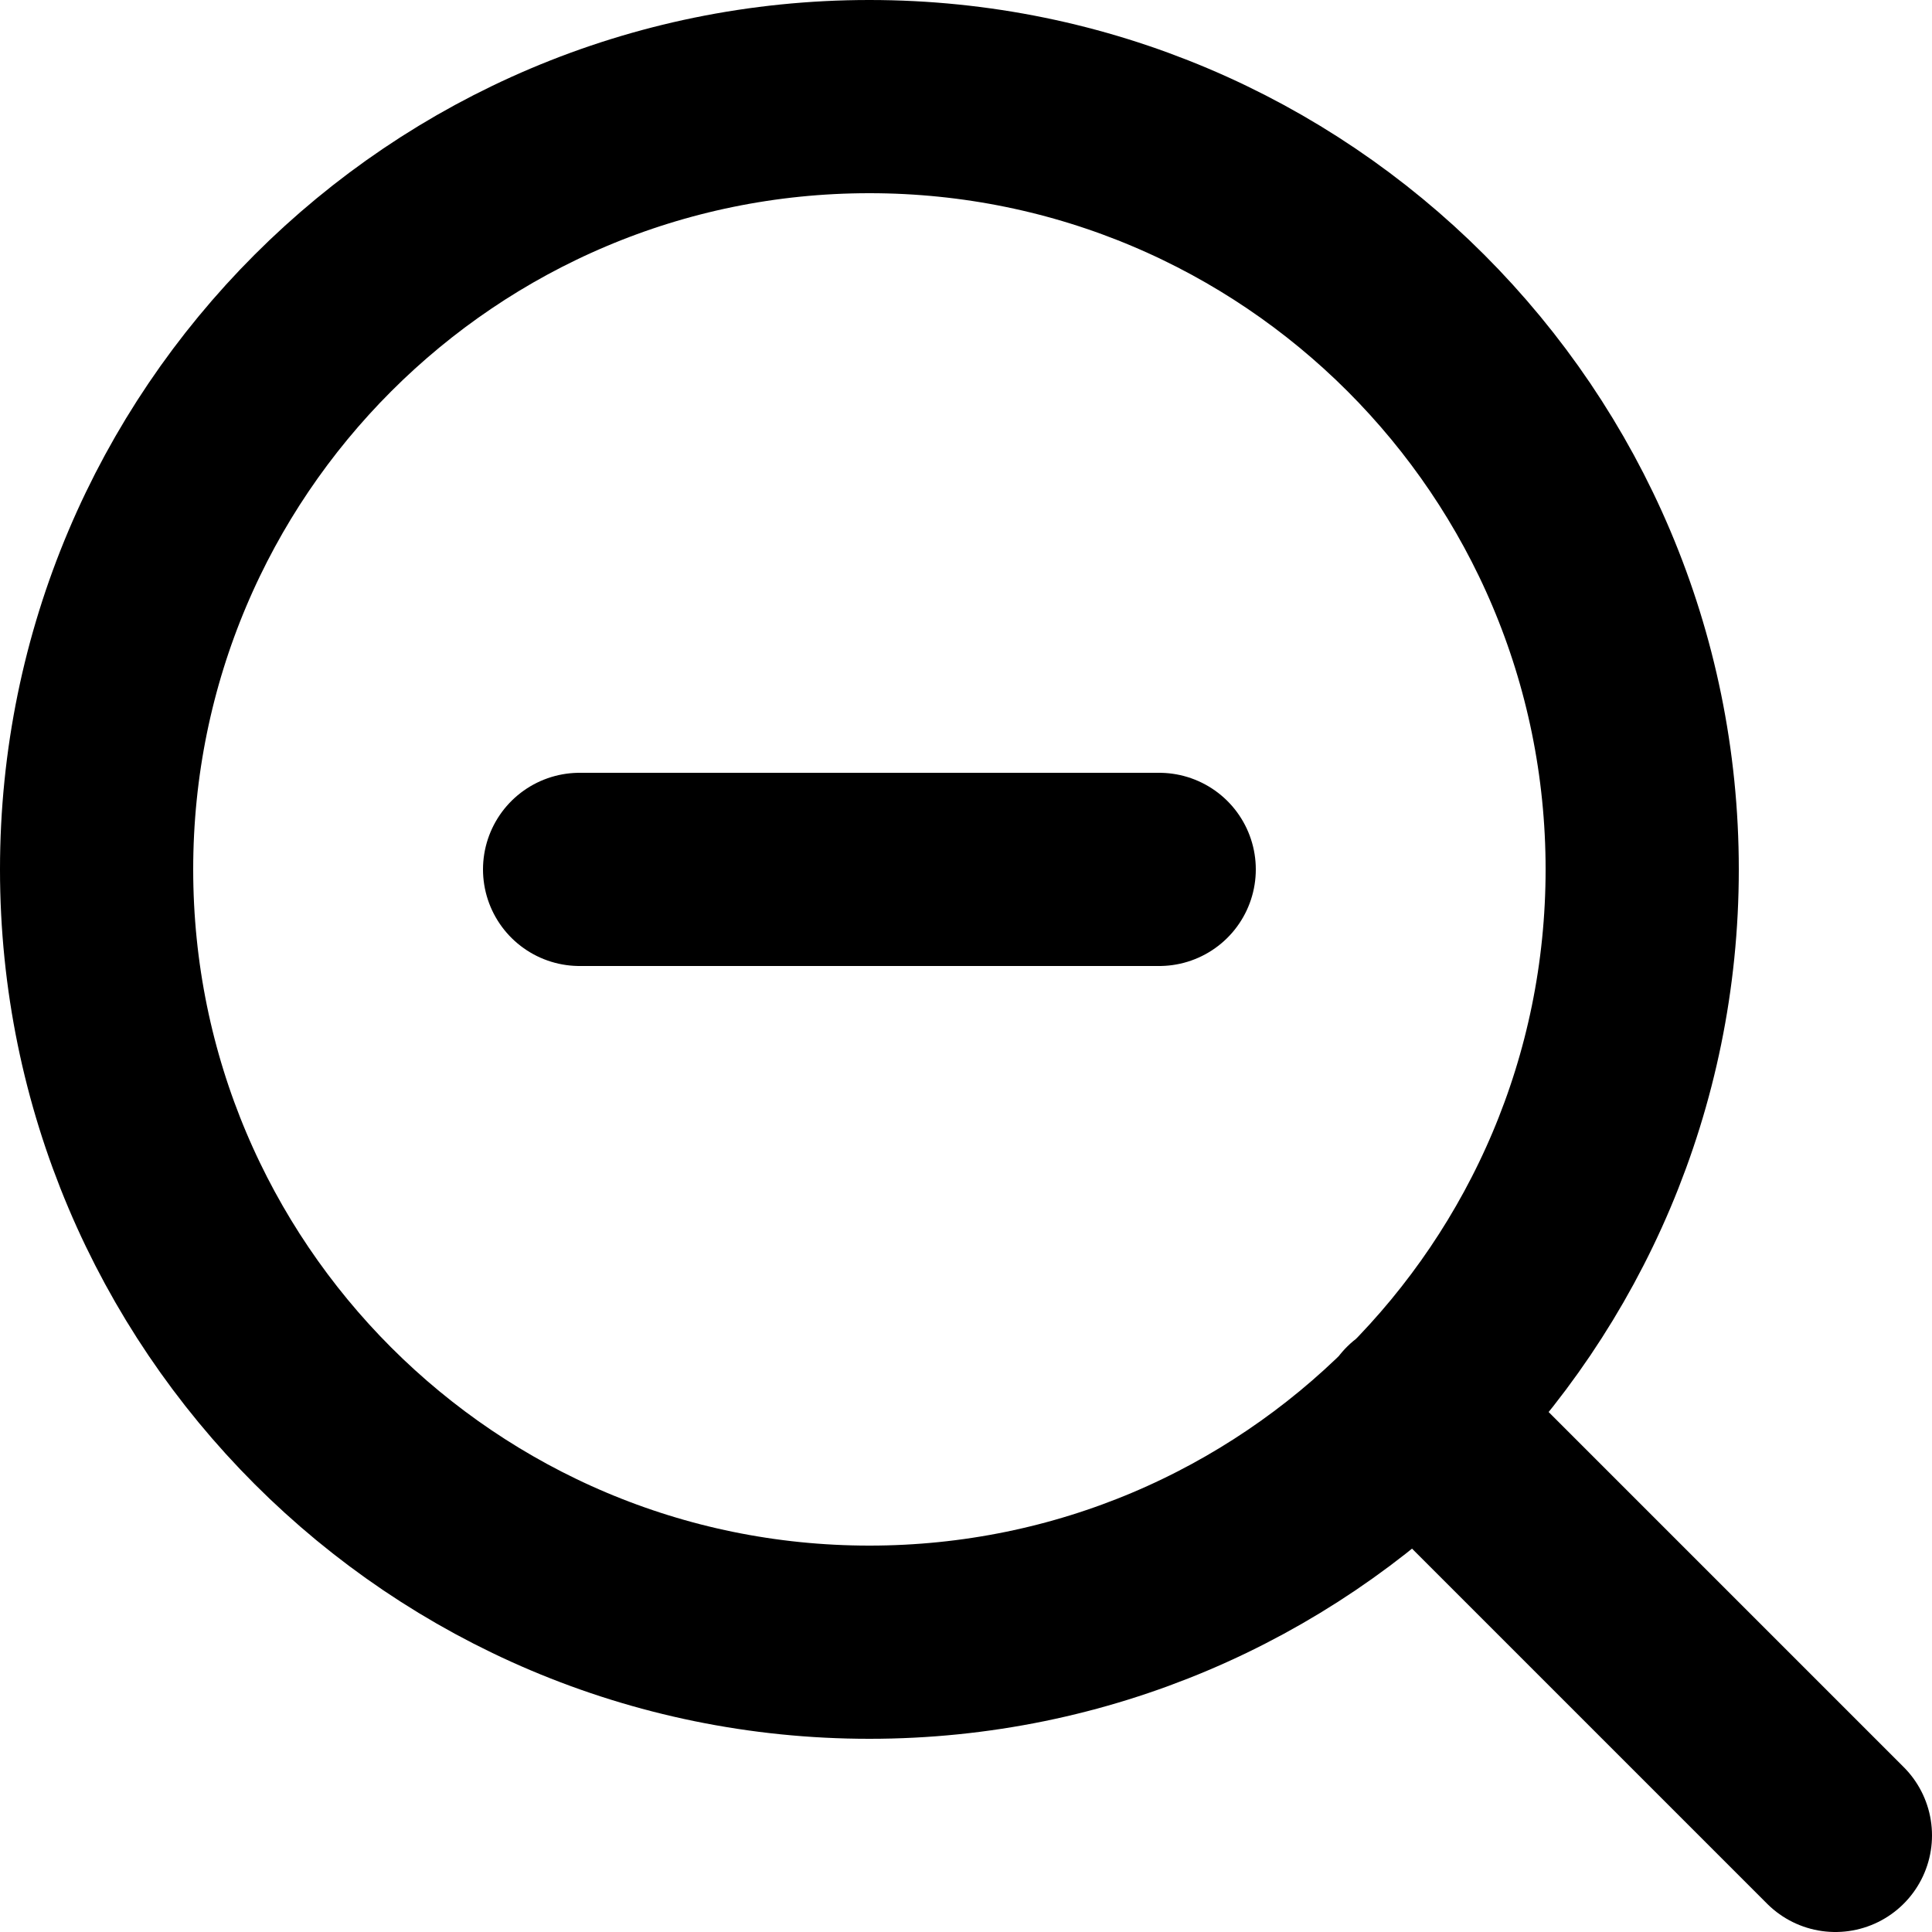
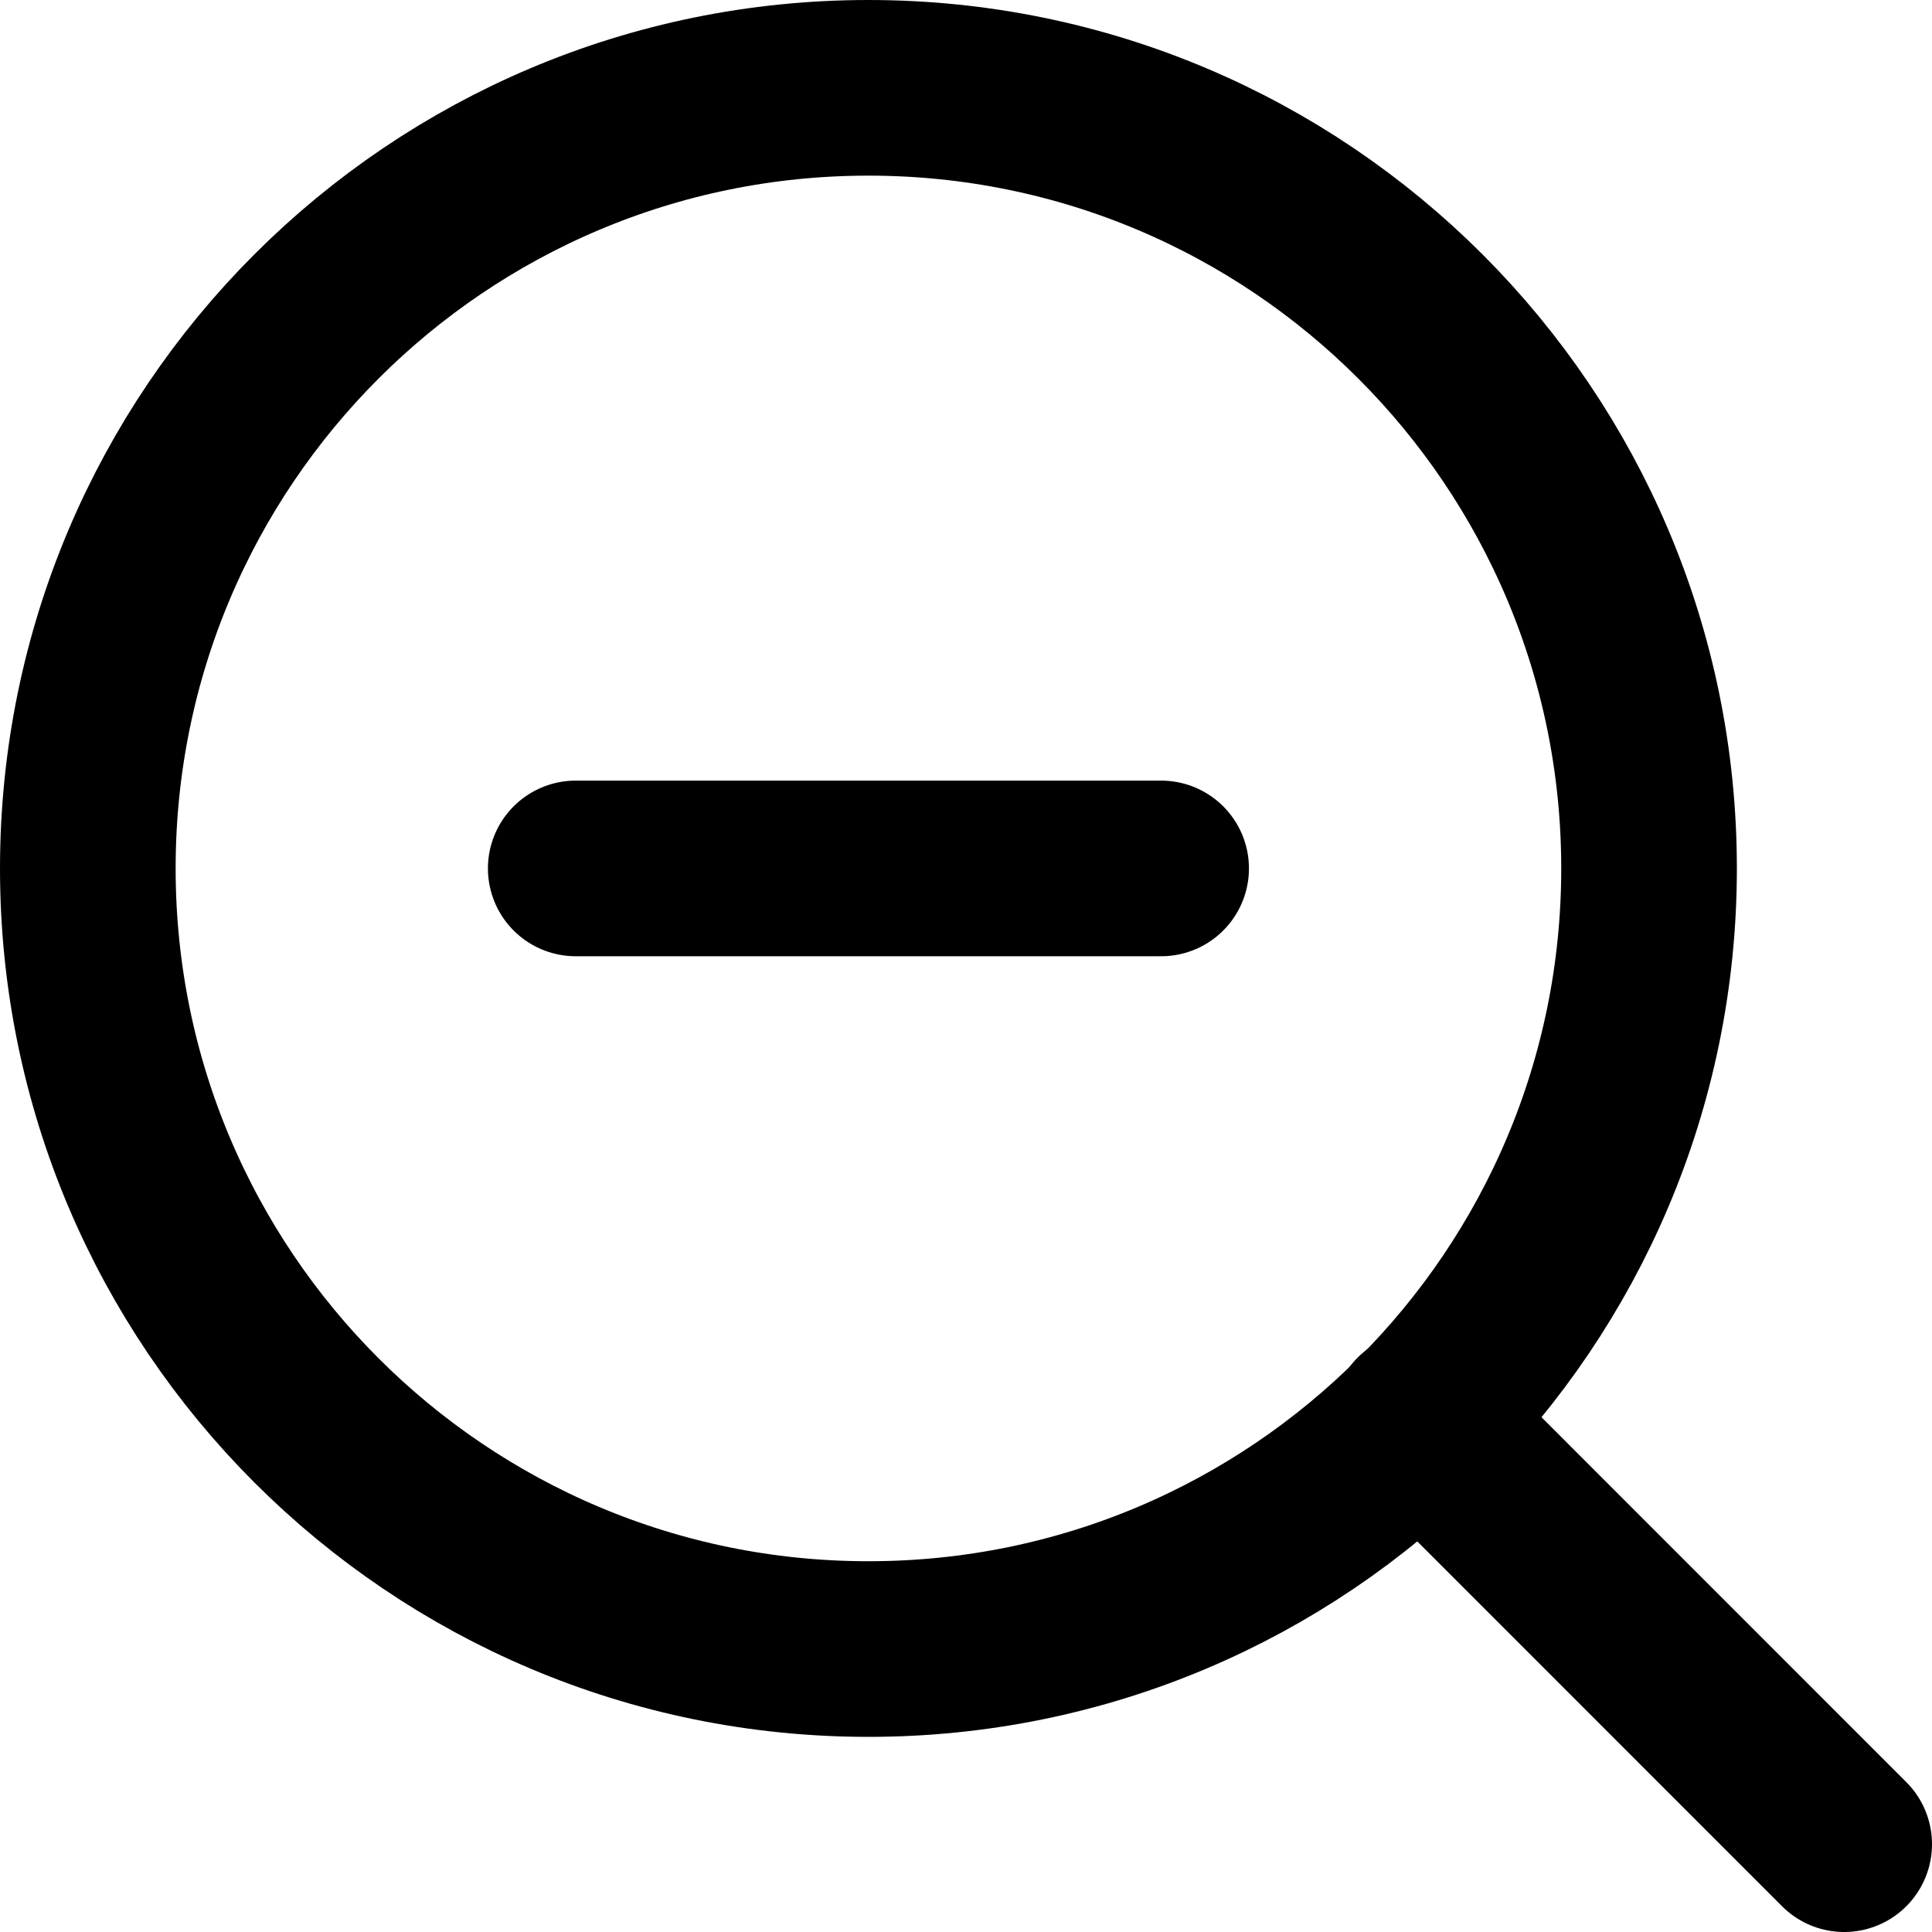
- <svg xmlns="http://www.w3.org/2000/svg" width="20" height="20" viewBox="0 0 20 20" fill="none">
-   <path d="M19 19L14.65 14.65M6 9H12M17 9C17 13.418 13.418 17 9 17C4.582 17 1 13.418 1 9C1 4.582 4.582 1 9 1C13.418 1 17 4.582 17 9Z" stroke="black" stroke-width="2" stroke-linecap="round" stroke-linejoin="round" />
+ <svg xmlns="http://www.w3.org/2000/svg" width="22" height="22" viewBox="0 0 22 22" fill="none">
+   <path d="M9.889 18.778C14.798 18.778 18.778 14.798 18.778 9.889C18.778 4.98 14.798 1 9.889 1C4.98 1 1 4.98 1 9.889C1 14.798 4.98 18.778 9.889 18.778Z" stroke="black" stroke-width="2" stroke-linecap="round" stroke-linejoin="round" />
+   <path d="M21 21L16.167 16.166" stroke="black" stroke-width="2" stroke-linecap="round" stroke-linejoin="round" />
+   <path d="M6.556 9.889H13.222" stroke="black" stroke-width="2" stroke-linecap="round" stroke-linejoin="round" />
</svg>
